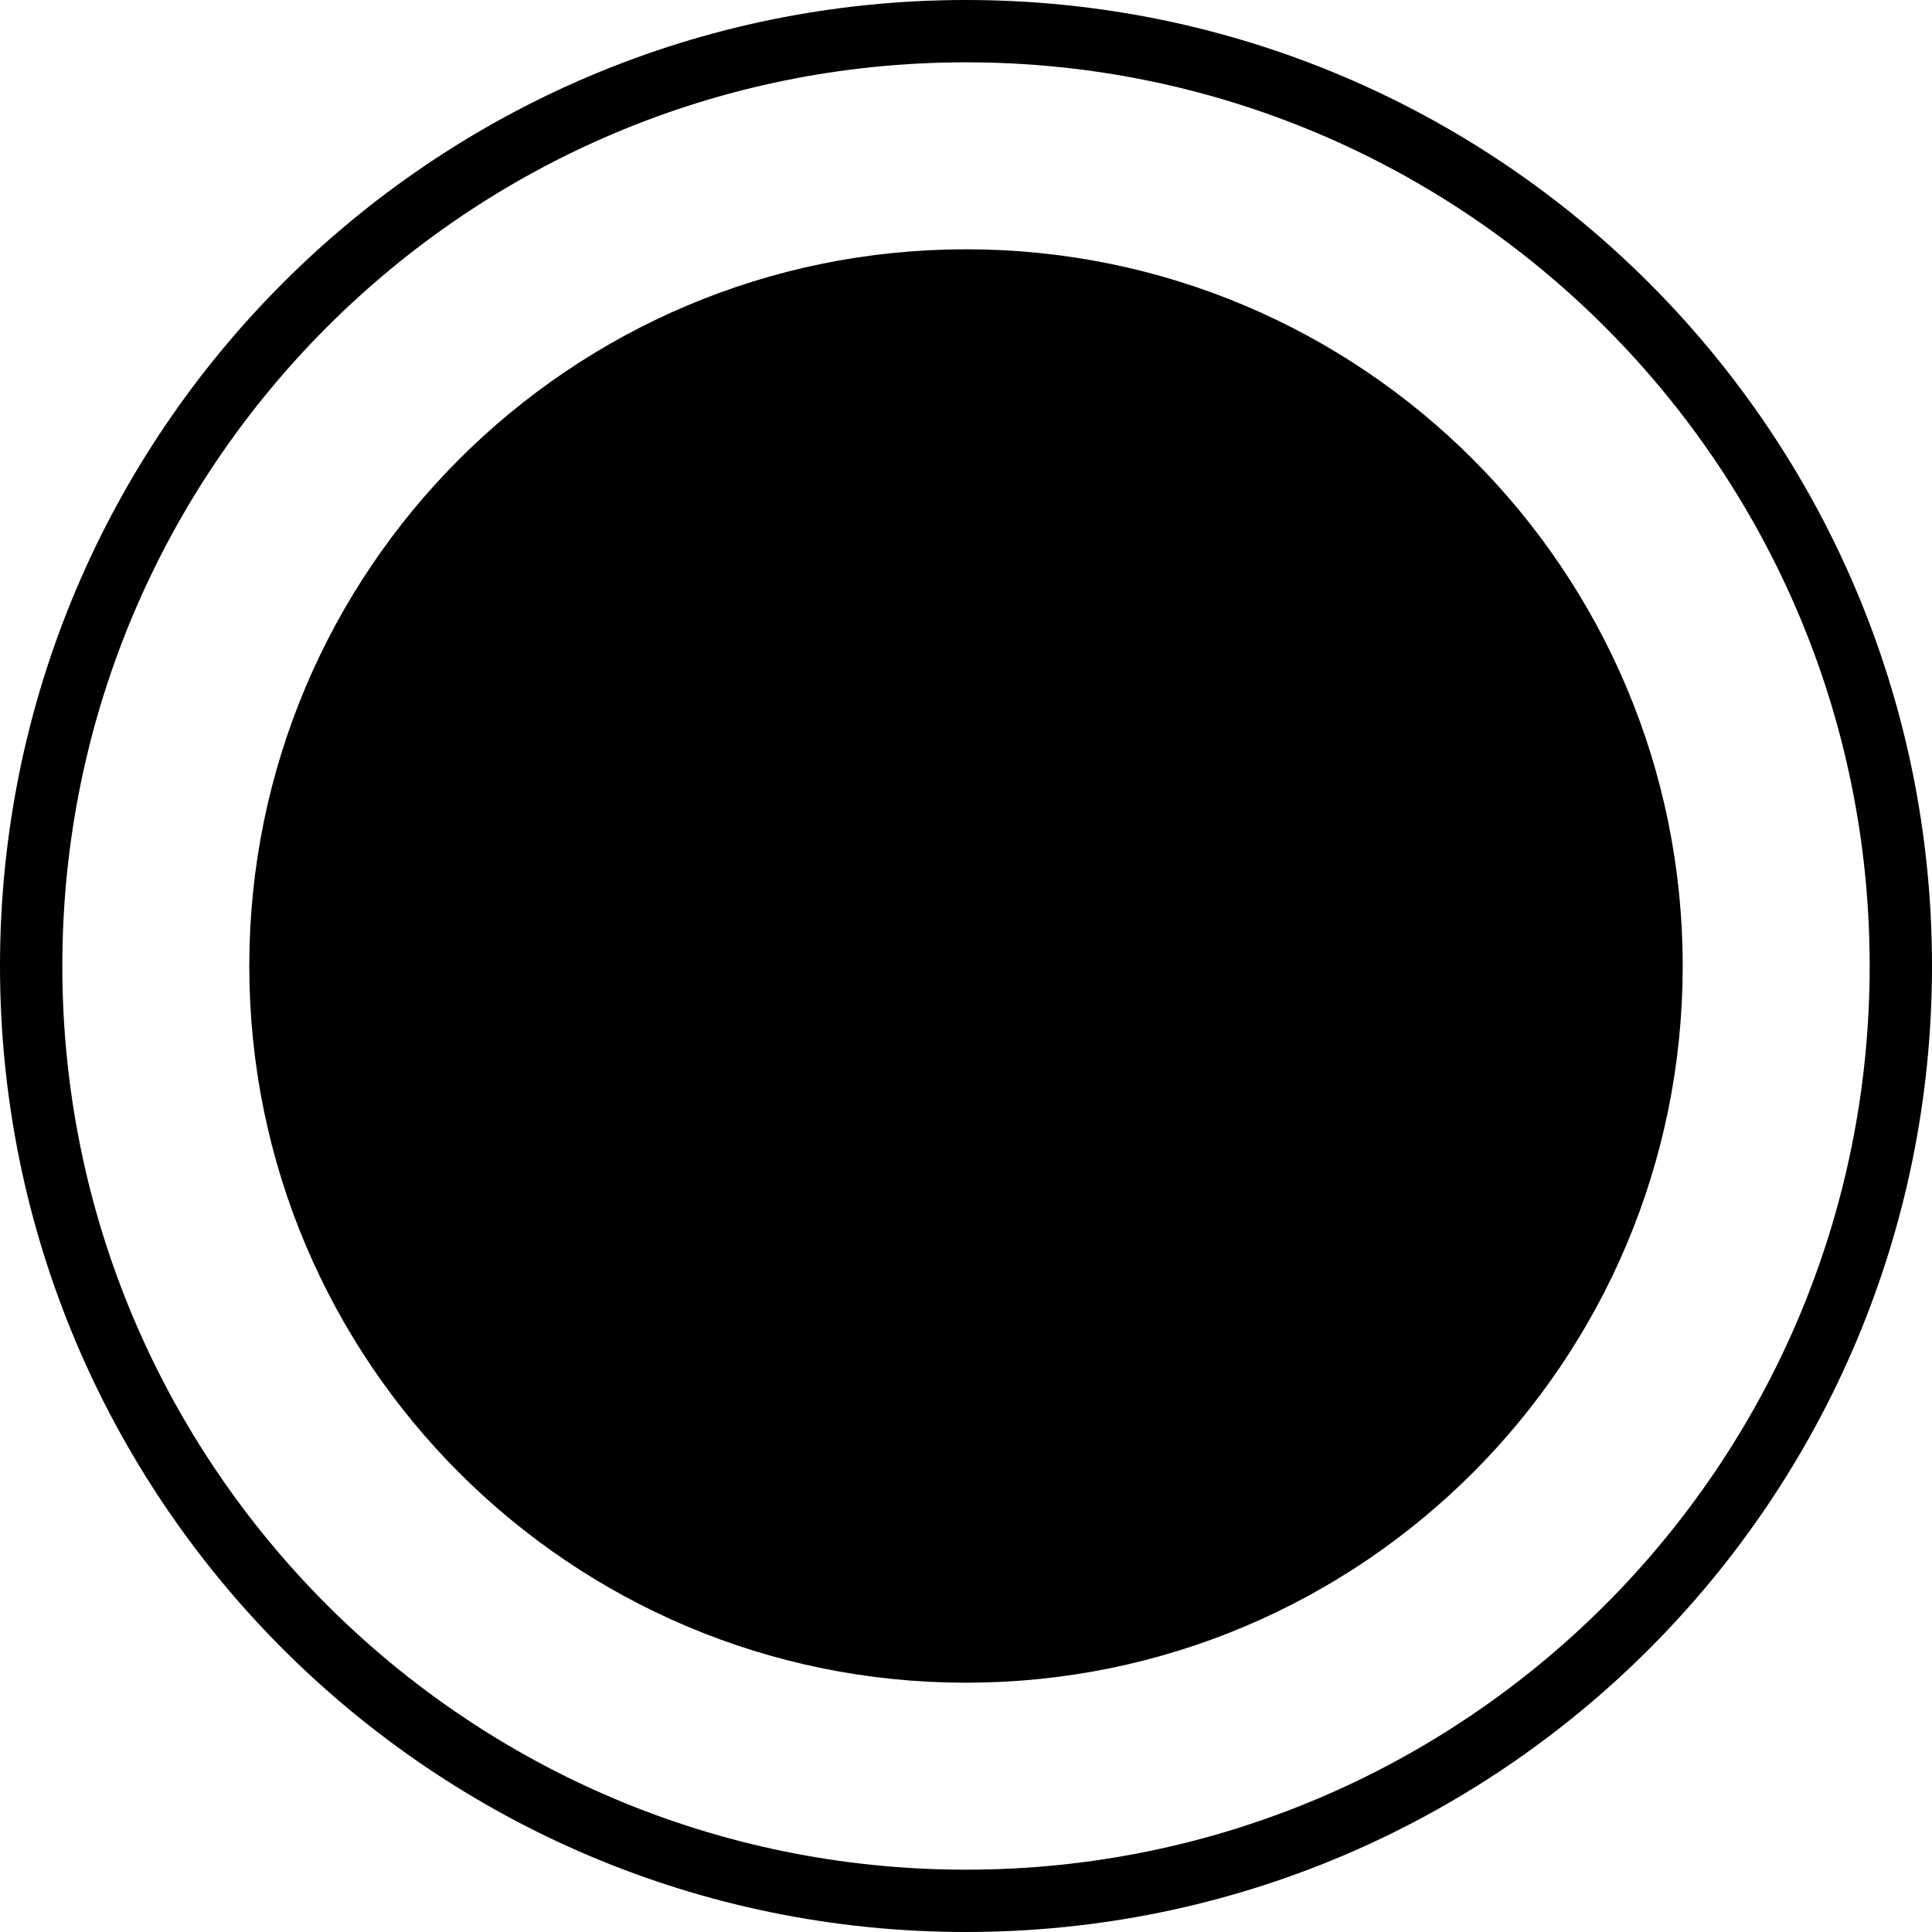
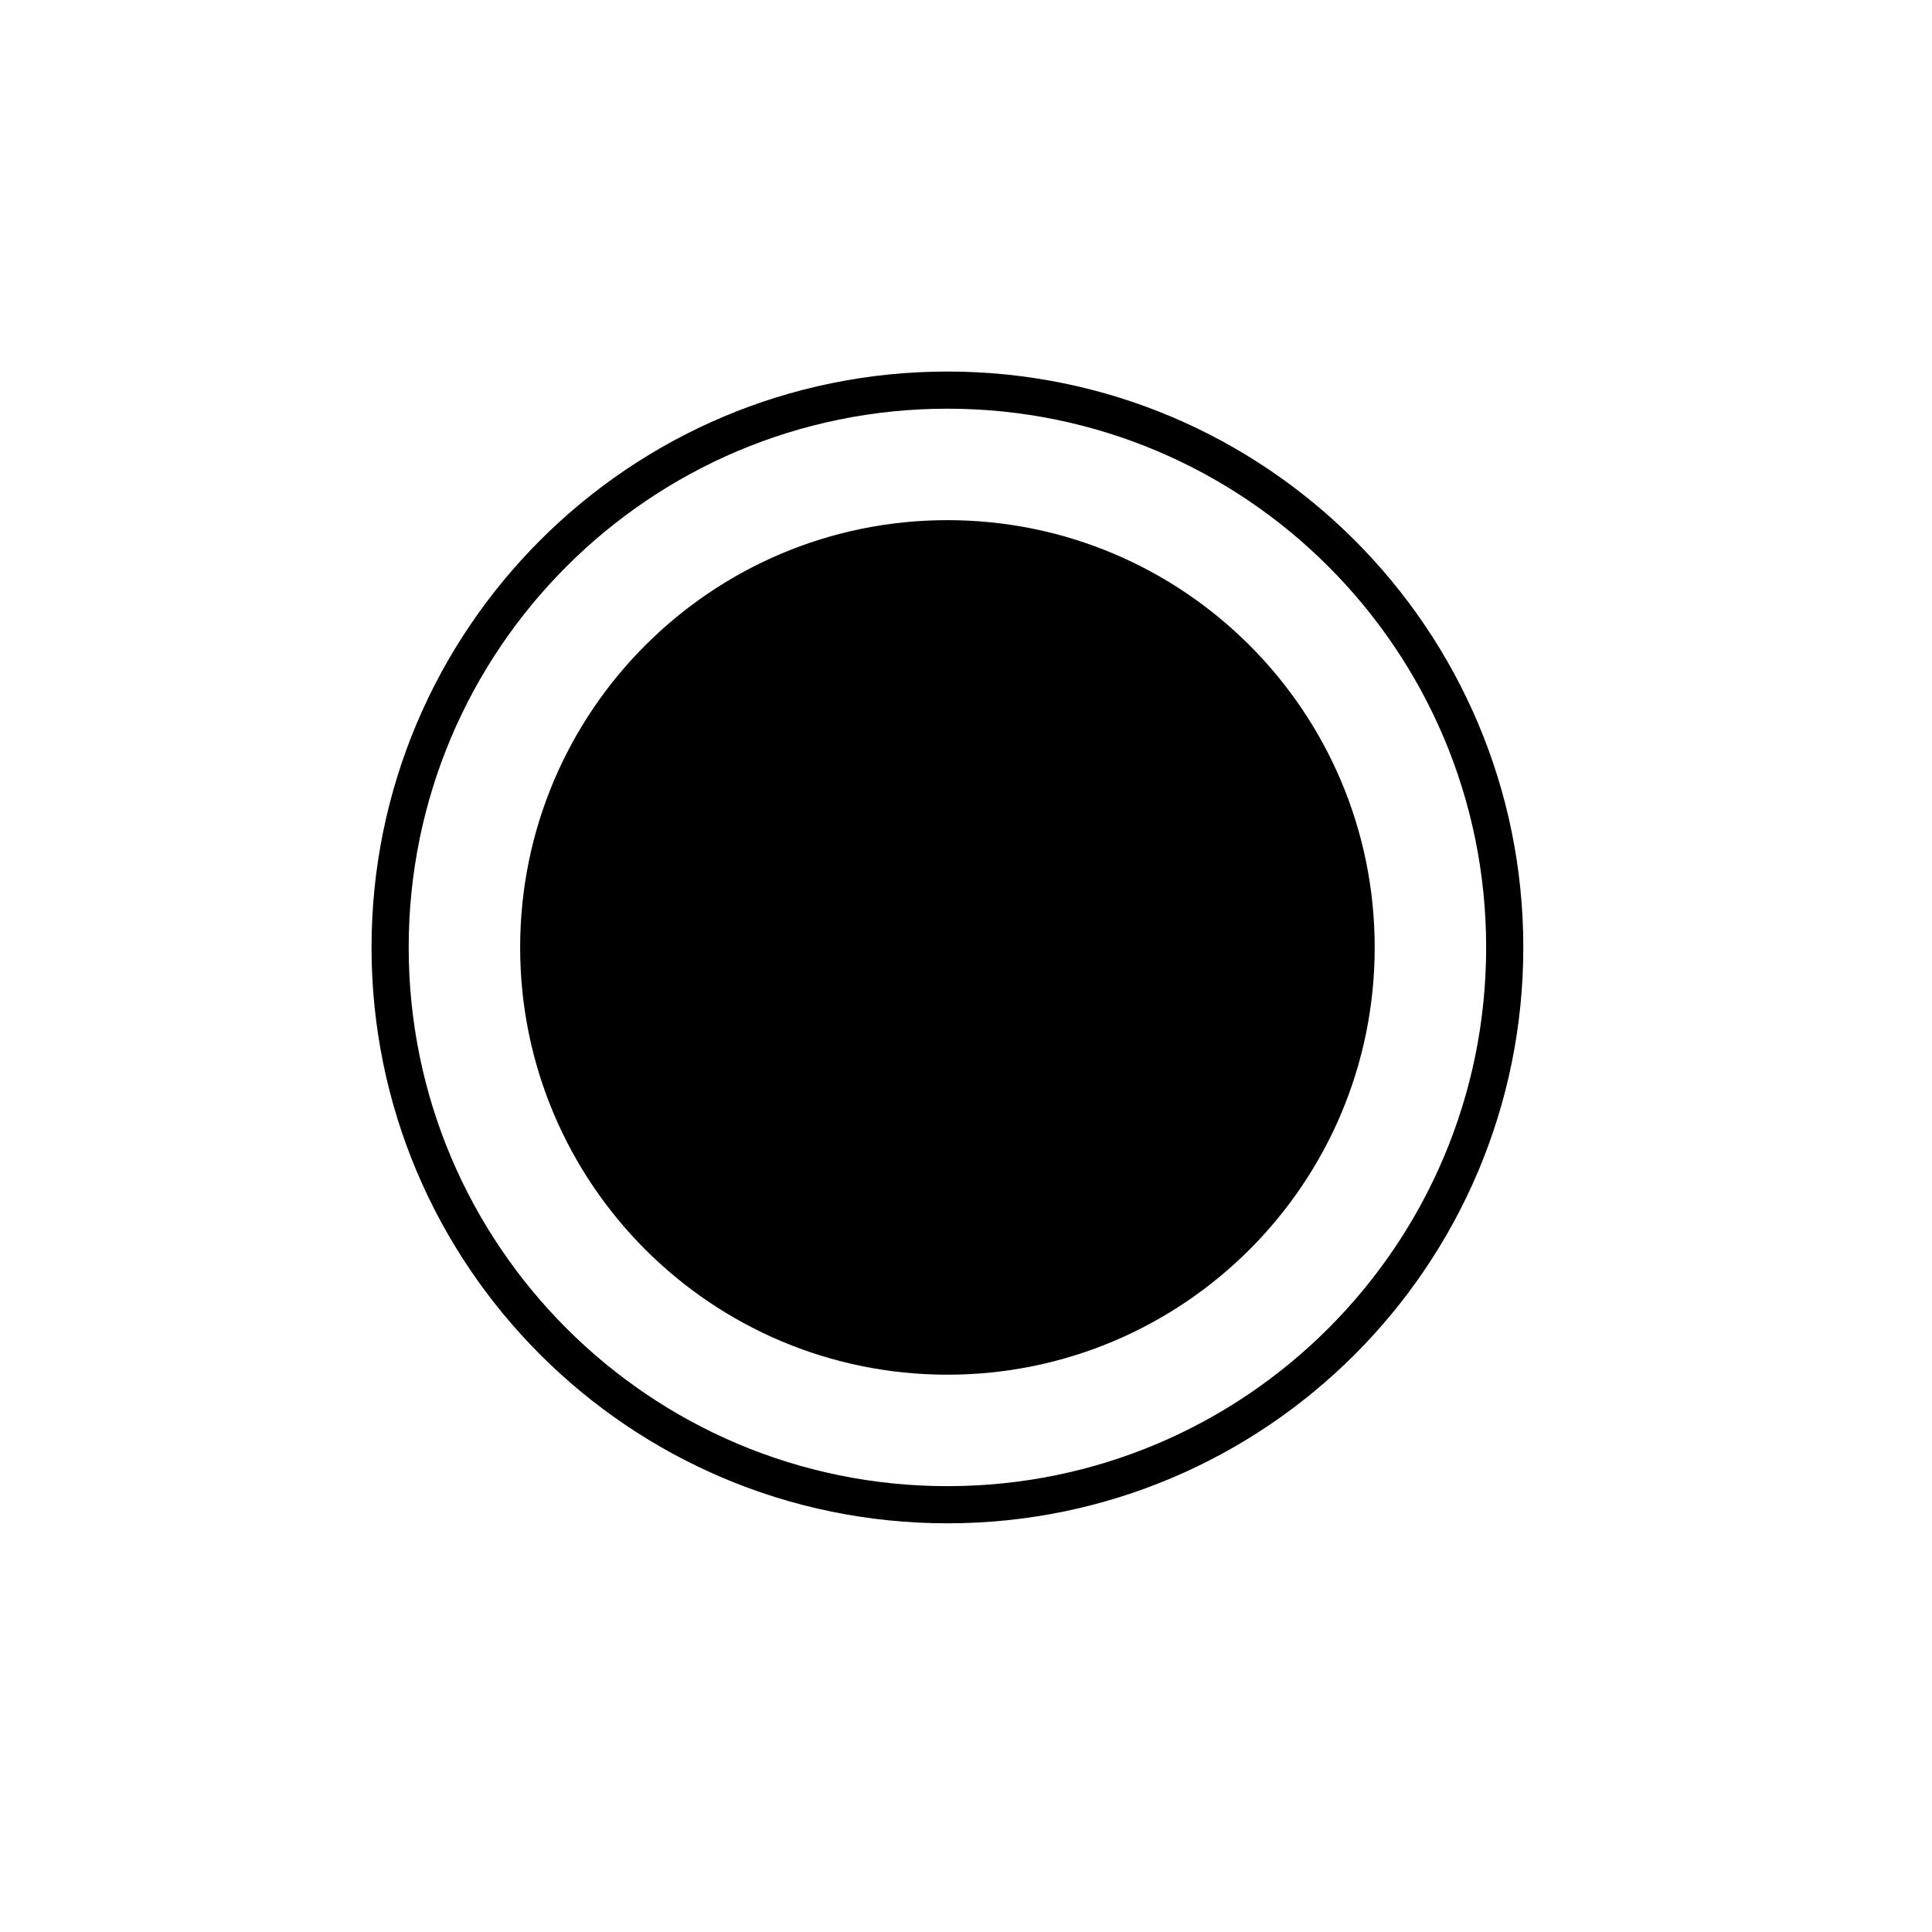
- <svg xmlns="http://www.w3.org/2000/svg" version="1.1" width="31px" height="31px" viewBox="-0.5 -0.5 31 31" style="background-color: rgb(255, 255, 255);">
+ <svg xmlns="http://www.w3.org/2000/svg" version="1.1" width="52px" height="52px" viewBox="-0.5 -0.5 52 52" content="&lt;mxfile host=&quot;app.diagrams.net&quot; modified=&quot;2023-03-02T08:24:14.825Z&quot; agent=&quot;5.0 (Macintosh; Intel Mac OS X 10_15_7) AppleWebKit/537.36 (KHTML, like Gecko) Chrome/109.0.0.0 Safari/537.36&quot; version=&quot;20.8.23&quot; etag=&quot;DDc6SZx19P862Tw5A72G&quot; type=&quot;google&quot;&gt;&lt;diagram name=&quot;페이지-1&quot; id=&quot;goomv2fa-WlA5YG7Gi0m&quot;&gt;jZPBboMwDIafhjtJtna7jnbbZScOO0eNC9ECRqlZ6Z5+SeMU0FRpHFD8+XdwfodCVd305vXQfqABV8jSTIXaFVI+CBXeEVwYlDKBxluTUDmD2v5AgiLT0Ro4MUuIEB3ZYQ0P2PdwoBXT3uN5LTuiMysw6AZWbURQH7SDP7JPa6hN9EluZ/4Otmnzl8XmOWU6ncW88anVBs8LpPaFqjwipVU3VeCid2tfXu9kb4156Ok/Bez7t3Yjn437oks+bCgIvobgpaXOBSbCMvQ9xDz0piZNMXu0zlXo0Ad8Io9fwNE1U/OGeiSM9UvBzsBRj46iFHvieQvJcVYVUpXXJ3BuGzzBdPfo4mZouIiAHZC/BAkXbDebVMKX8FFwfJ5HqnhM7WKamWm+RM1t59nnsGCrcziP9Jpb/Bdq/ws=&lt;/diagram&gt;&lt;/mxfile&gt;" style="background-color: rgb(255, 255, 255);">
  <defs />
  <g>
-     <ellipse cx="15" cy="15" rx="11" ry="11" fill="#000000" stroke="#000000" pointer-events="all" />
-     <ellipse cx="15" cy="15" rx="15" ry="15" fill="none" stroke="#000000" pointer-events="all" />
+     <ellipse cx="25" cy="25" rx="11" ry="11" fill="rgb(0, 0, 0)" stroke="rgb(0, 0, 0)" pointer-events="all" />
+     <ellipse cx="25" cy="25" rx="15" ry="15" fill="none" stroke="rgb(0, 0, 0)" pointer-events="all" />
  </g>
</svg>
